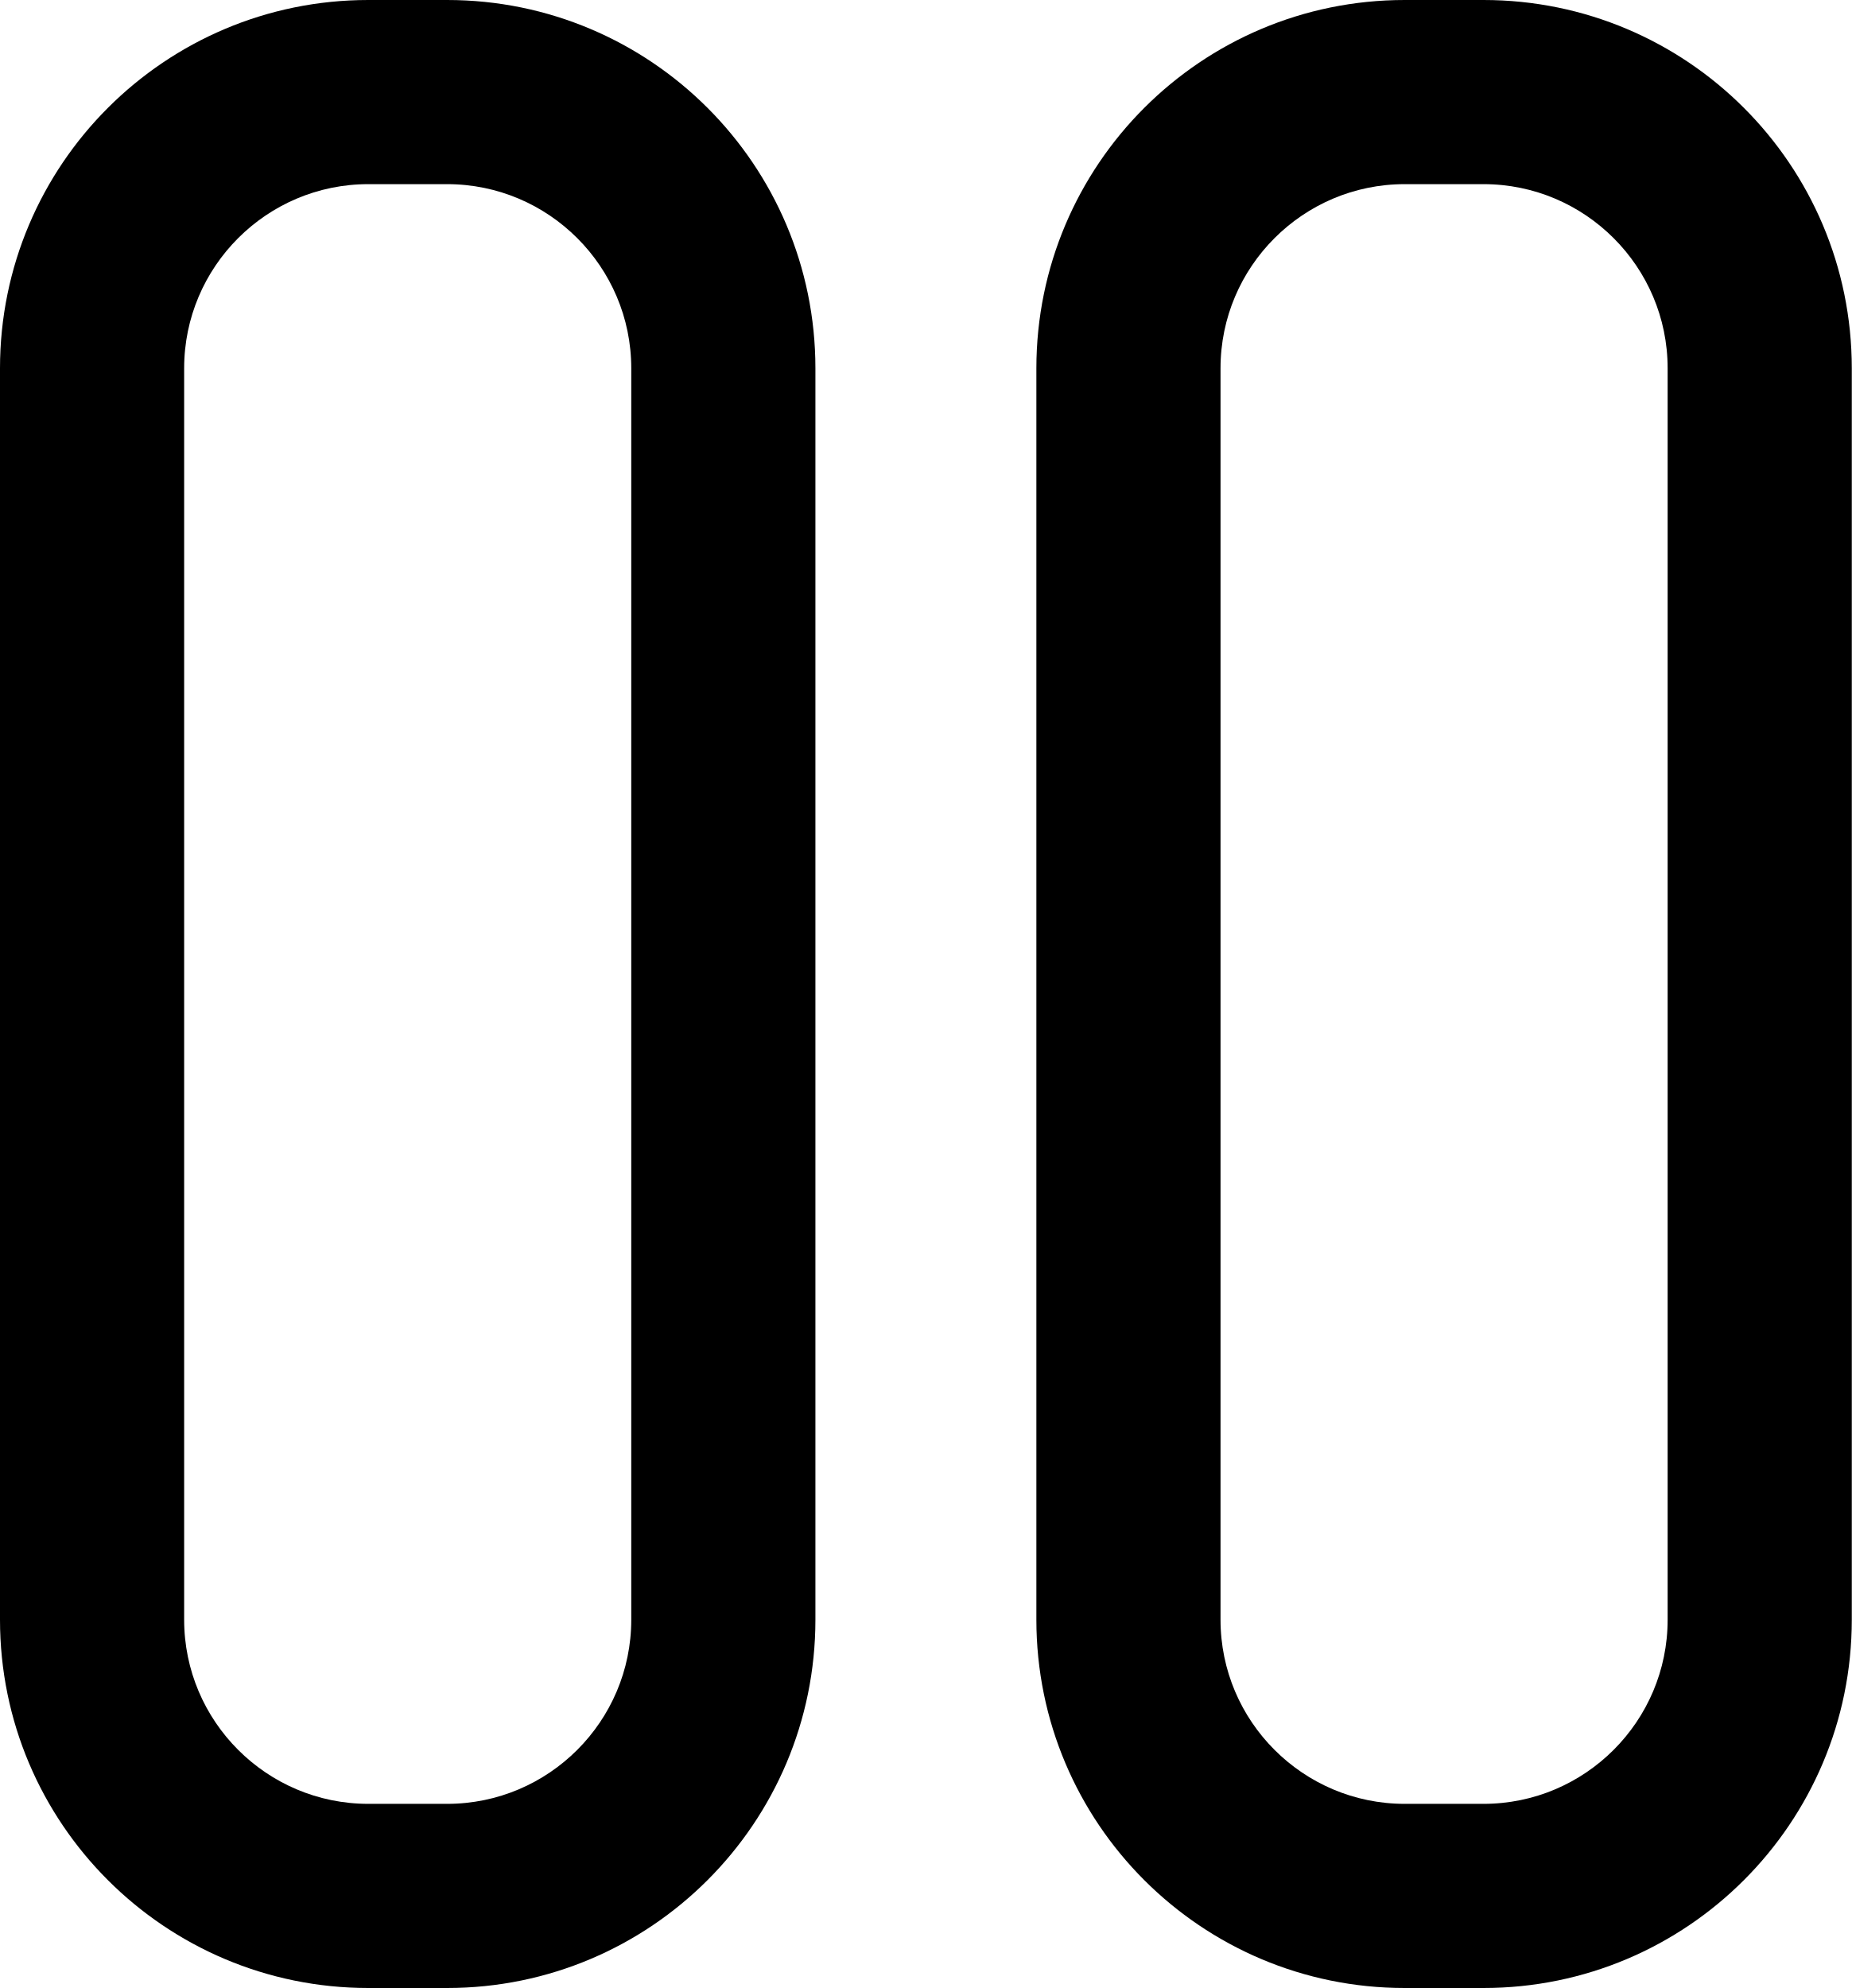
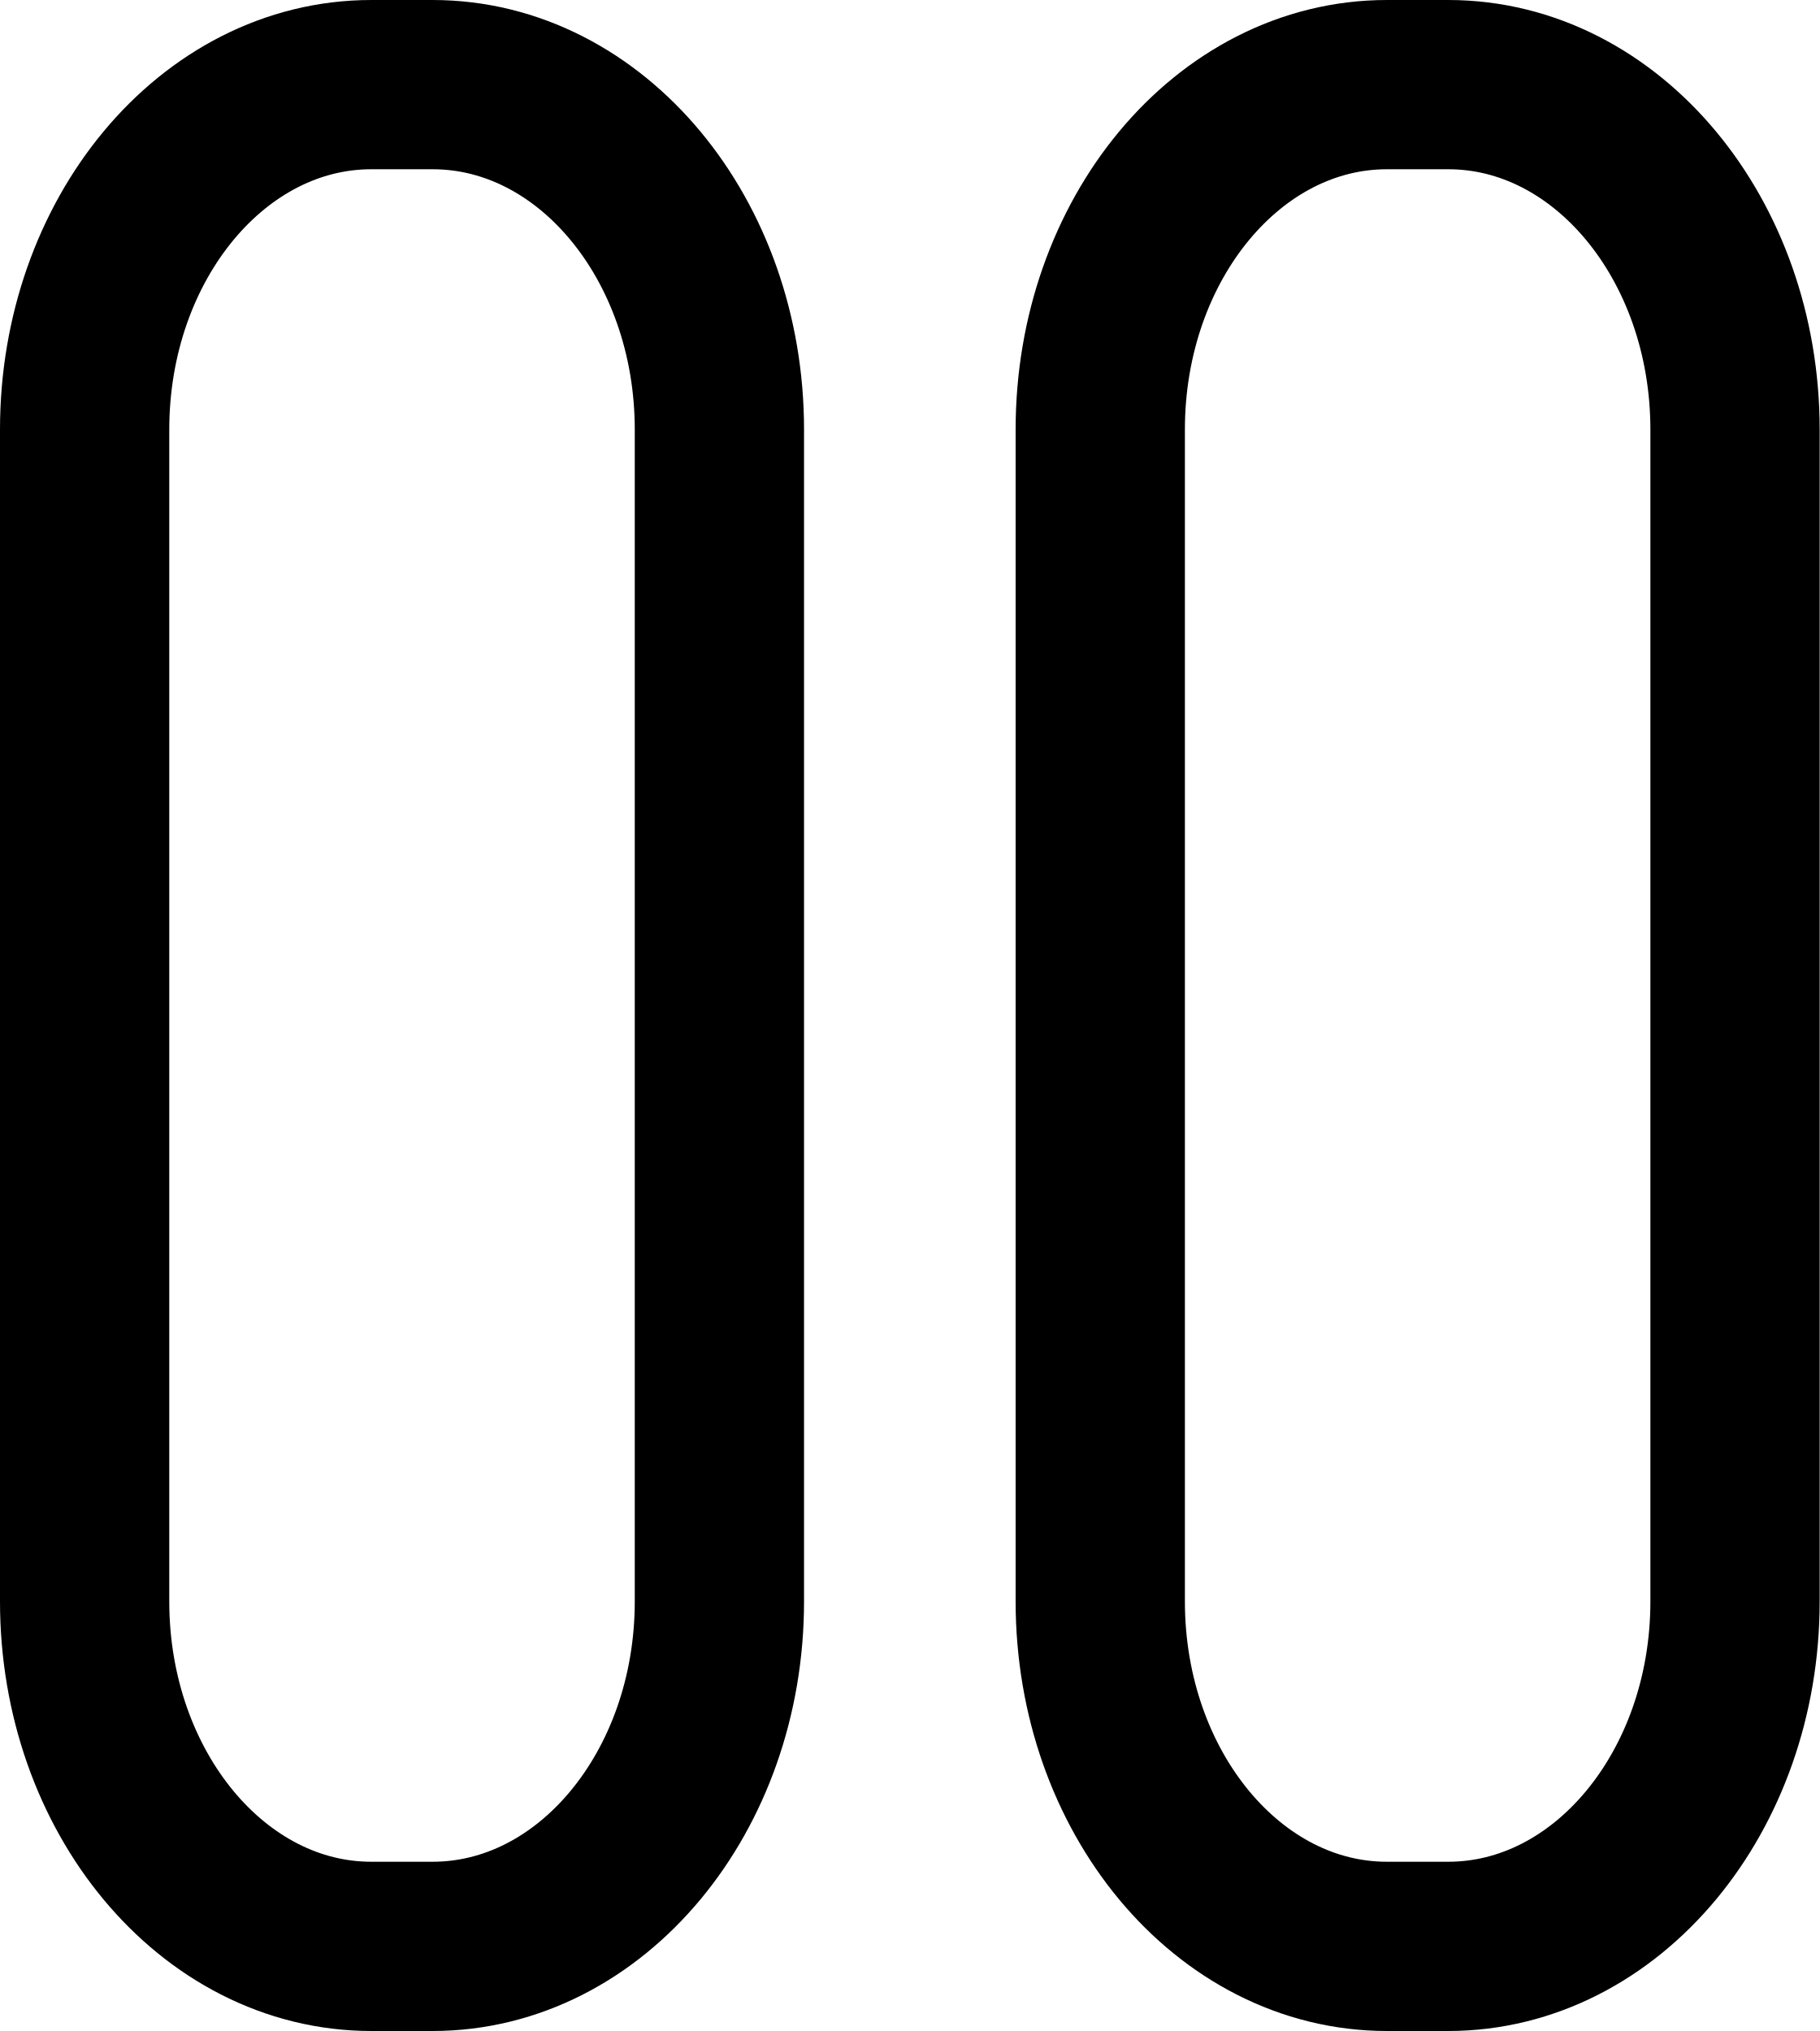
- <svg xmlns="http://www.w3.org/2000/svg" width="20.112" height="21.591" viewBox="0 0 20.112 21.591">
-   <g id="pause_icon" transform="translate(-9964.663 -5126.071)">
-     <g id="stop_icon" transform="translate(9964.663 5126.071)" fill="none">
-       <path d="M4,0h.856a4,4,0,0,1,4,4V17.591a4,4,0,0,1-4,4H4a4,4,0,0,1-4-4V4A4,4,0,0,1,4,0Z" stroke="none" />
-       <path d="M 4 2 C 2.897 2 2 2.897 2 4 L 2 17.591 C 2 18.694 2.897 19.591 4 19.591 L 4.856 19.591 C 5.959 19.591 6.856 18.694 6.856 17.591 L 6.856 4 C 6.856 2.897 5.959 2 4.856 2 L 4 2 M 4 3.814697265625e-06 L 4.856 3.814697265625e-06 C 7.065 3.814697265625e-06 8.856 1.791 8.856 4 L 8.856 17.591 C 8.856 19.8 7.065 21.591 4.856 21.591 L 4 21.591 C 1.791 21.591 -1.9073486328125e-06 19.8 -1.9073486328125e-06 17.591 L -1.9073486328125e-06 4 C -1.9073486328125e-06 1.791 1.791 3.814697265625e-06 4 3.814697265625e-06 Z" stroke="none" fill="#000" />
-     </g>
-     <g id="stop_icon-2" data-name="stop_icon" transform="translate(9975.919 5126.071)" fill="none">
-       <path d="M4,0h.856a4,4,0,0,1,4,4V17.591a4,4,0,0,1-4,4H4a4,4,0,0,1-4-4V4A4,4,0,0,1,4,0Z" stroke="none" />
-       <path d="M 4 2 C 2.897 2 2 2.897 2 4 L 2 17.591 C 2 18.694 2.897 19.591 4 19.591 L 4.856 19.591 C 5.959 19.591 6.856 18.694 6.856 17.591 L 6.856 4 C 6.856 2.897 5.959 2 4.856 2 L 4 2 M 4 3.814697265625e-06 L 4.856 3.814697265625e-06 C 7.065 3.814697265625e-06 8.856 1.791 8.856 4 L 8.856 17.591 C 8.856 19.8 7.065 21.591 4.856 21.591 L 4 21.591 C 1.791 21.591 -1.9073486328125e-06 19.8 -1.9073486328125e-06 17.591 L -1.9073486328125e-06 4 C -1.9073486328125e-06 1.791 1.791 3.814697265625e-06 4 3.814697265625e-06 Z" stroke="none" fill="#000" />
-     </g>
+ <svg xmlns="http://www.w3.org/2000/svg" width="21.498" height="24" viewBox="0 0 21.498 24">
+   <g id="pause_icon" transform="translate(-4943.836 348.953)">
+     <path id="right" d="M3.387,0h.725C5.982,0,7.5,1.825,7.5,4.076V17.924C7.5,20.175,5.982,22,4.111,22H3.387C1.516,22,0,20.175,0,17.924V4.076C0,1.825,1.516,0,3.387,0Z" transform="translate(4956.836 -347.953)" fill="none" stroke="#000" stroke-width="2" />
+     <path id="left" d="M3.387,0h.725C5.982,0,7.5,1.825,7.5,4.076V17.924C7.5,20.175,5.982,22,4.111,22H3.387C1.516,22,0,20.175,0,17.924V4.076C0,1.825,1.516,0,3.387,0Z" transform="translate(4944.836 -347.953)" fill="none" stroke="#000" stroke-width="2" />
  </g>
</svg>
